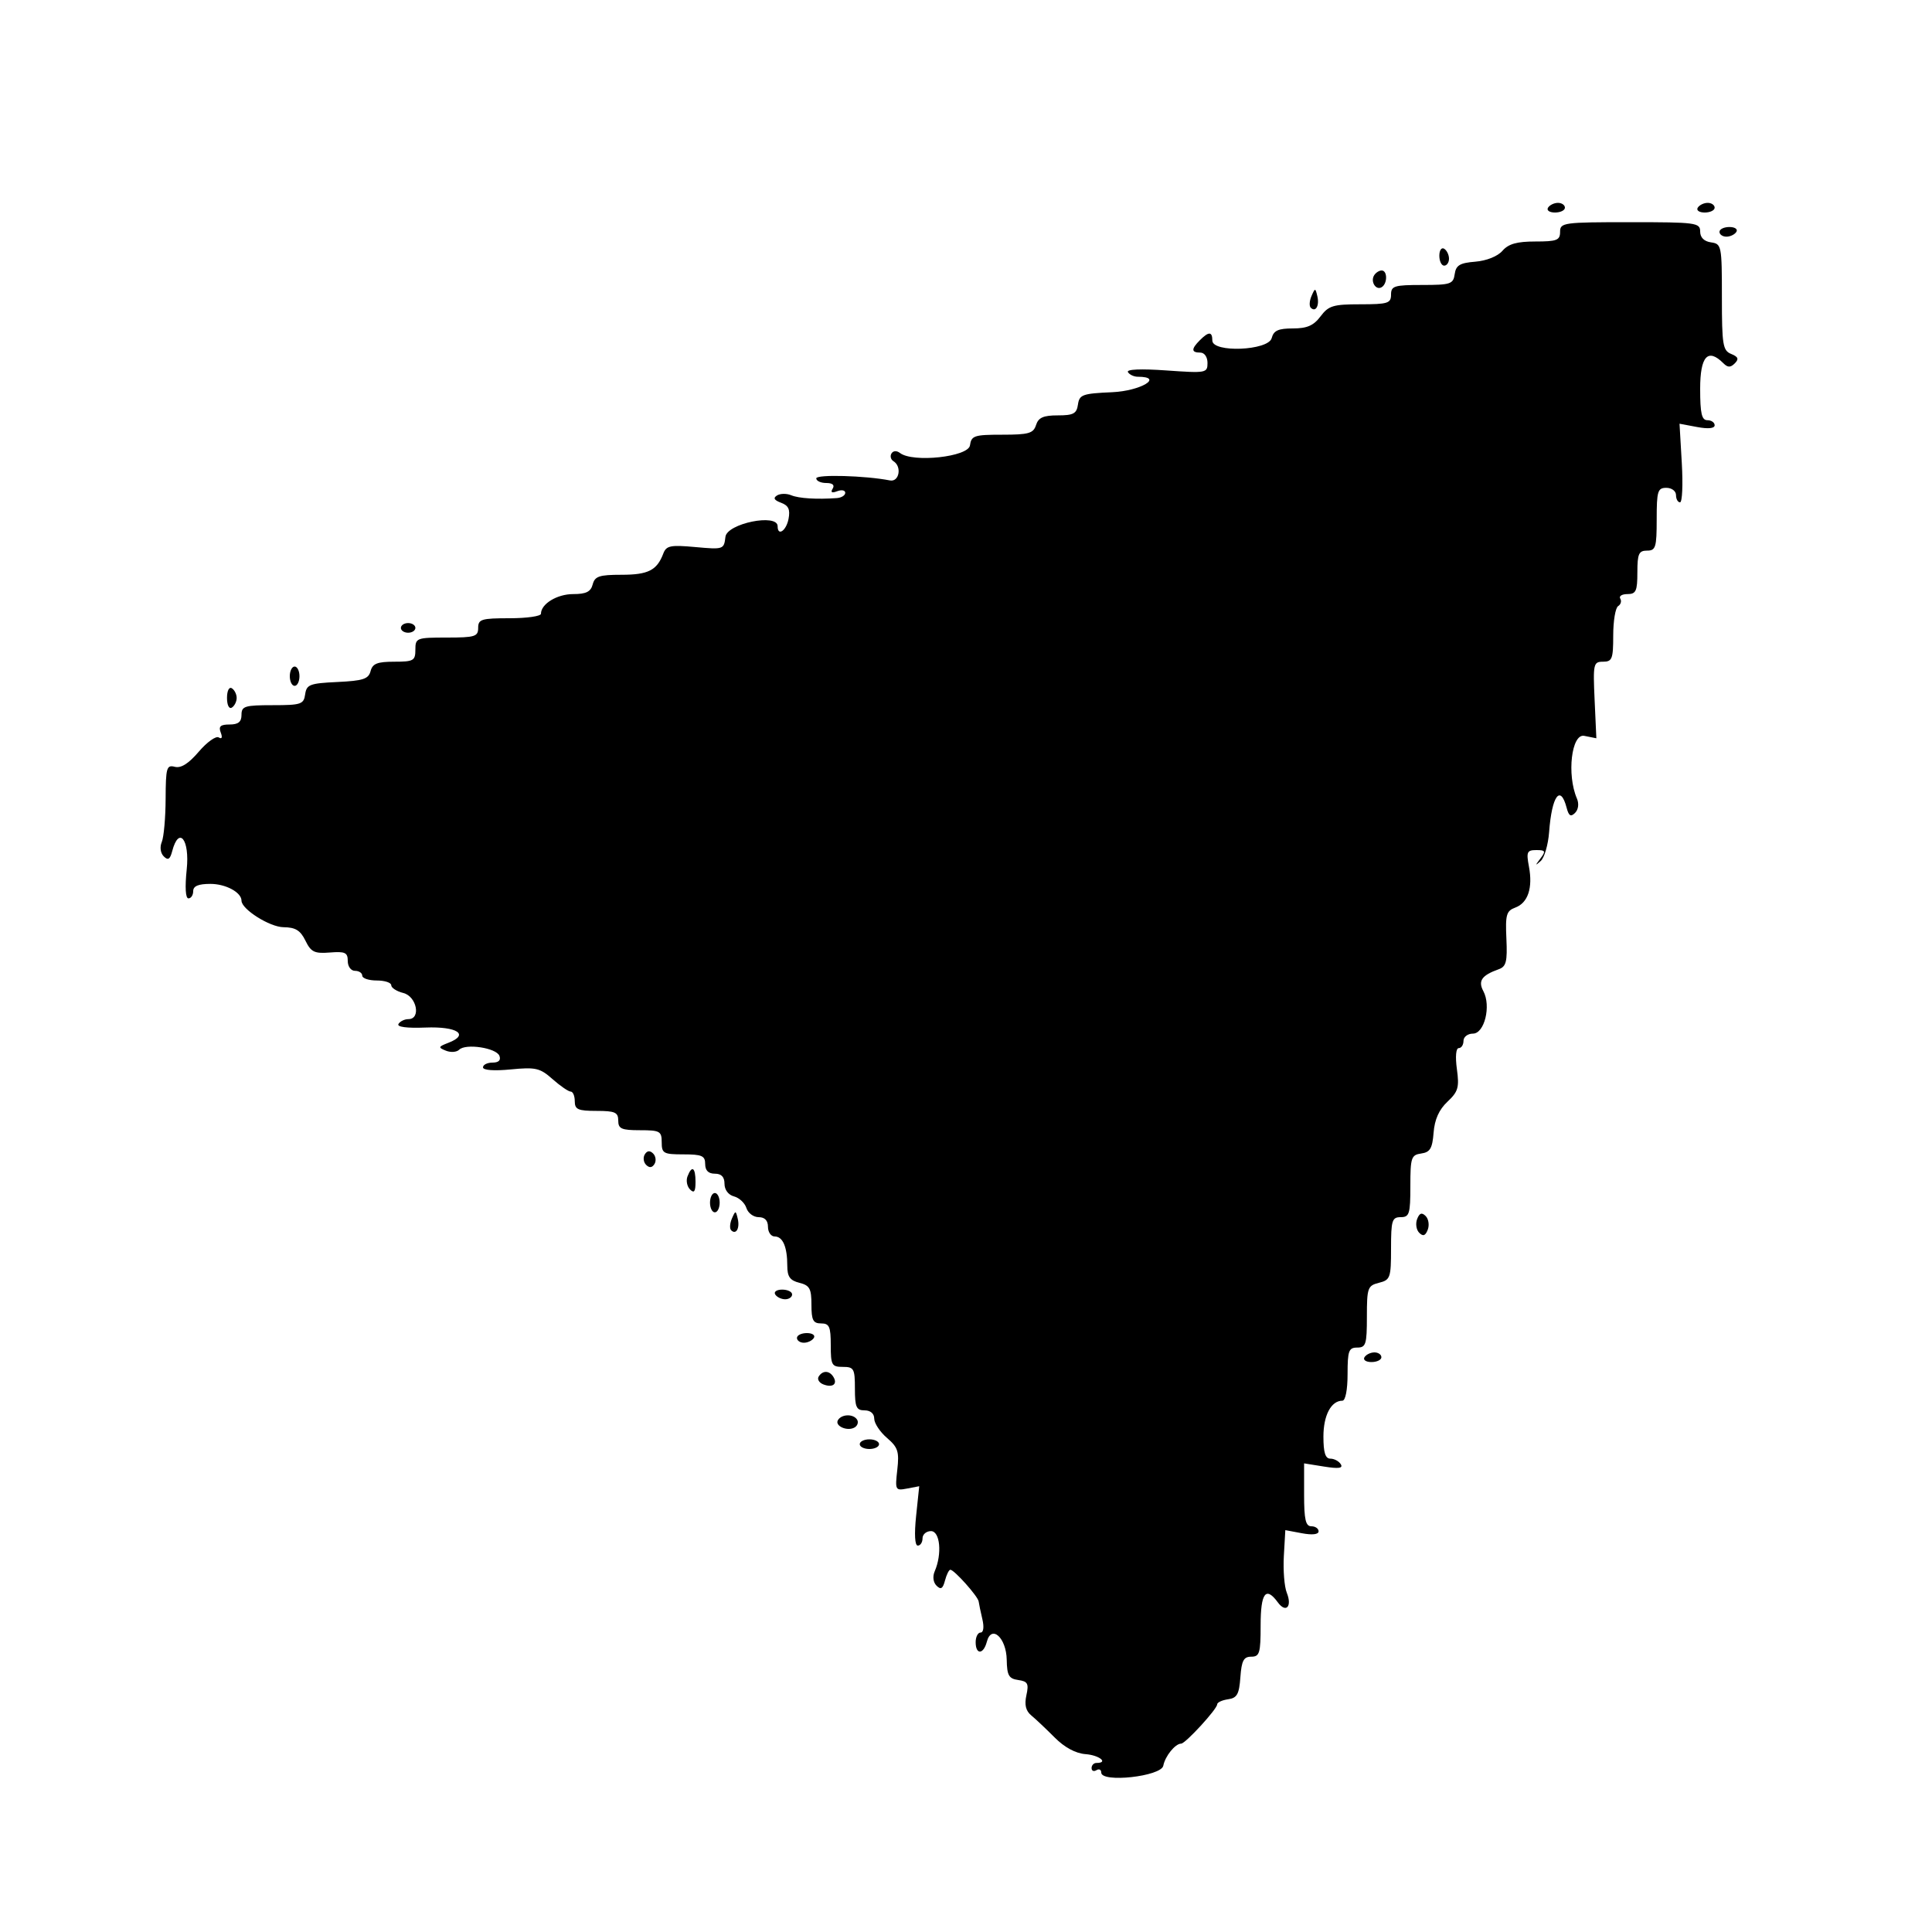
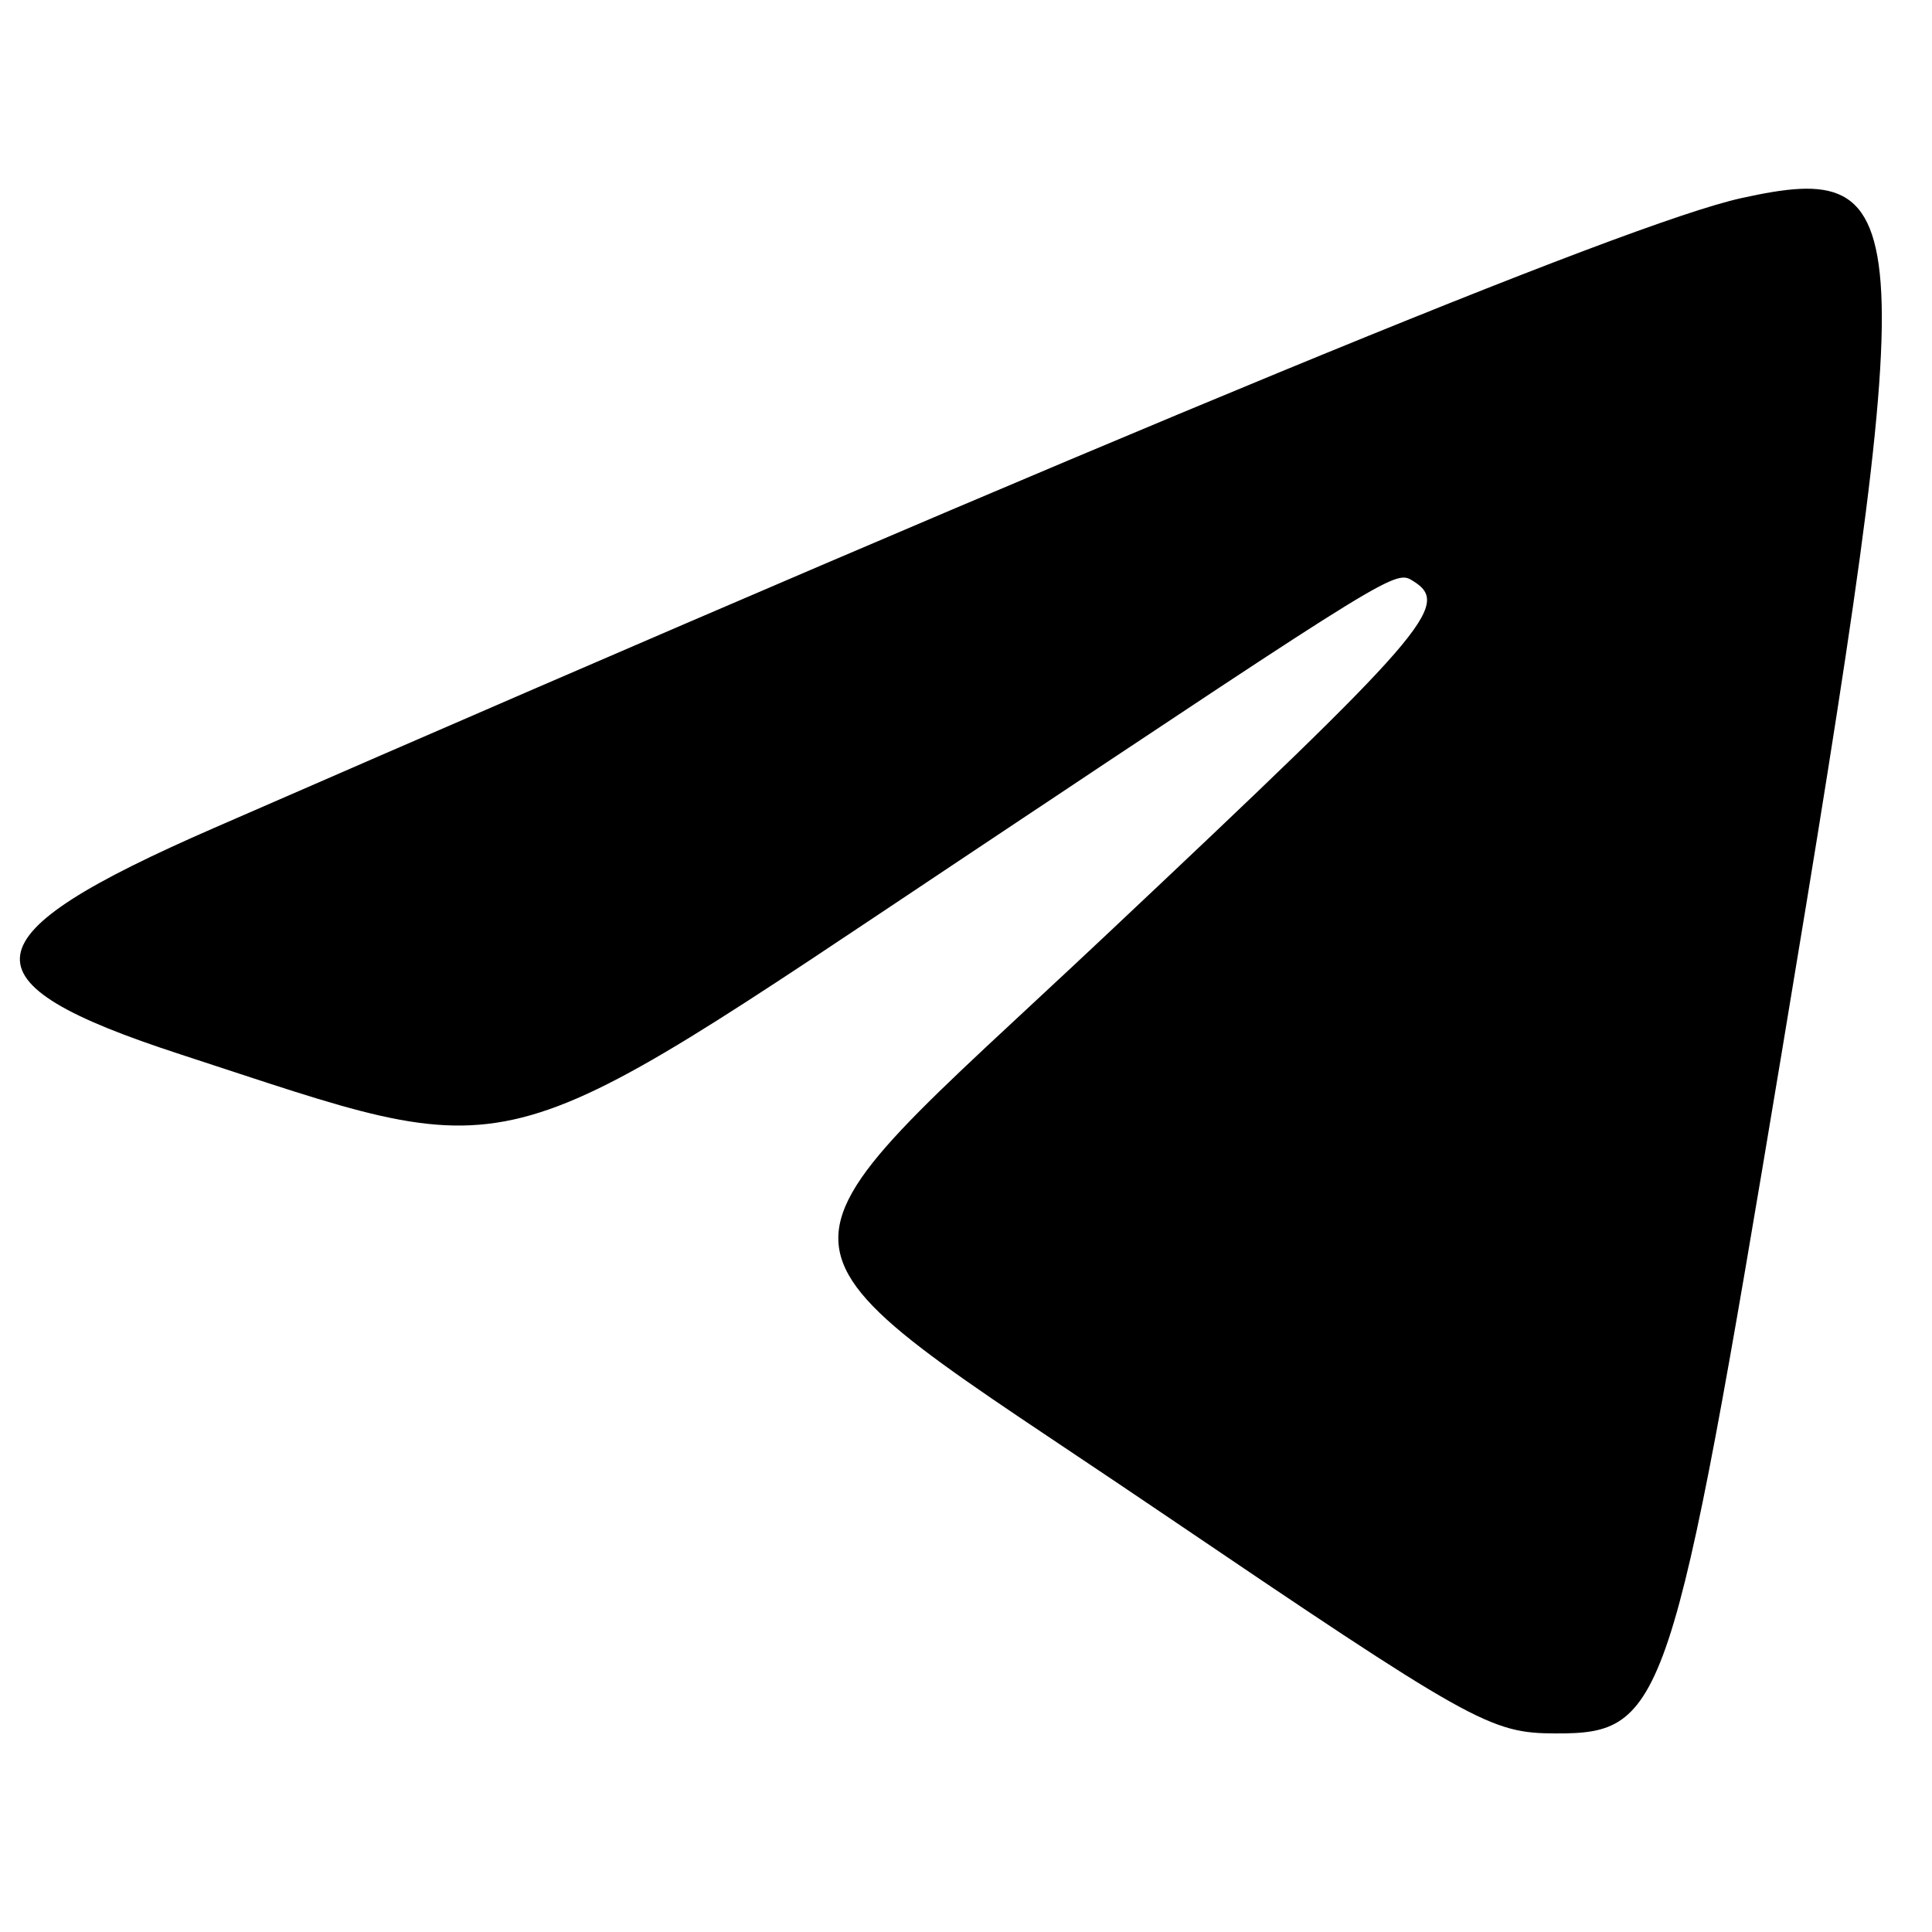
- <svg xmlns="http://www.w3.org/2000/svg" id="svg" version="1.1" width="400" height="400" style="display: block;">
+ <svg xmlns="http://www.w3.org/2000/svg" id="svg" width="400" height="400" viewBox="0, 0, 400,400">
  <g id="svgg">
-     <path id="path0" d="M320.500 43.000 C 320.160 43.550,320.809 44.000,321.941 44.000 C 323.073 44.000,324.000 43.550,324.000 43.000 C 324.000 42.450,323.352 42.000,322.559 42.000 C 321.766 42.000,320.840 42.450,320.500 43.000 M351.500 43.000 C 351.160 43.550,351.809 44.000,352.941 44.000 C 354.073 44.000,355.000 43.550,355.000 43.000 C 355.000 42.450,354.352 42.000,353.559 42.000 C 352.766 42.000,351.840 42.450,351.500 43.000 M323.000 48.000 C 323.000 49.740,322.333 50.000,317.867 50.000 C 314.043 50.000,312.308 50.492,311.062 51.928 C 310.074 53.068,307.778 53.988,305.445 54.178 C 302.234 54.440,301.441 54.919,301.180 56.750 C 300.887 58.817,300.338 59.000,294.430 59.000 C 288.667 59.000,288.000 59.207,288.000 61.000 C 288.000 62.790,287.333 63.000,281.640 63.000 C 276.023 63.000,275.061 63.292,273.403 65.500 C 271.968 67.410,270.615 68.000,267.669 68.000 C 264.654 68.000,263.699 68.436,263.290 70.000 C 262.608 72.607,251.000 73.079,251.000 70.500 C 251.000 68.620,250.258 68.600,248.429 70.429 C 246.600 72.258,246.620 73.000,248.500 73.000 C 249.368 73.000,250.000 73.905,250.000 75.149 C 250.000 77.226,249.717 77.277,241.470 76.695 C 236.159 76.320,233.162 76.453,233.529 77.047 C 233.853 77.571,234.766 78.000,235.559 78.000 C 241.068 78.000,236.191 80.944,230.250 81.204 C 224.117 81.473,223.471 81.706,223.180 83.750 C 222.912 85.640,222.243 86.000,218.998 86.000 C 216.013 86.000,214.990 86.455,214.500 88.000 C 213.953 89.724,212.987 90.000,207.502 90.000 C 201.697 90.000,201.111 90.194,200.820 92.214 C 200.476 94.593,189.019 95.841,186.339 93.791 C 185.650 93.264,184.932 93.301,184.573 93.882 C 184.240 94.421,184.425 95.144,184.984 95.490 C 186.771 96.595,186.172 99.847,184.250 99.468 C 179.187 98.470,169.000 98.183,169.000 99.038 C 169.000 99.567,169.927 100.000,171.059 100.000 C 172.376 100.000,172.858 100.421,172.395 101.170 C 171.909 101.957,172.217 102.131,173.336 101.701 C 174.251 101.350,175.000 101.499,175.000 102.031 C 175.000 102.564,174.213 103.056,173.250 103.125 C 169.072 103.422,165.378 103.191,163.798 102.532 C 162.862 102.142,161.547 102.162,160.877 102.576 C 160.023 103.104,160.271 103.556,161.705 104.087 C 163.254 104.660,163.632 105.472,163.260 107.422 C 162.785 109.903,161.000 111.108,161.000 108.948 C 161.000 106.239,150.514 108.376,150.193 111.150 C 149.892 113.754,149.784 113.791,143.964 113.263 C 138.796 112.794,137.951 112.966,137.327 114.613 C 136.013 118.080,134.201 119.000,128.688 119.000 C 124.074 119.000,123.153 119.308,122.710 121.000 C 122.312 122.522,121.346 123.000,118.665 123.000 C 115.333 123.000,112.000 125.036,112.000 127.071 C 112.000 127.582,109.075 128.000,105.500 128.000 C 99.667 128.000,99.000 128.205,99.000 130.000 C 99.000 131.795,98.333 132.000,92.500 132.000 C 86.233 132.000,86.000 132.090,86.000 134.500 C 86.000 136.786,85.626 137.000,81.617 137.000 C 78.112 137.000,77.131 137.391,76.723 138.950 C 76.297 140.581,75.176 140.948,69.857 141.200 C 64.133 141.470,63.468 141.724,63.180 143.750 C 62.887 145.817,62.338 146.000,56.430 146.000 C 50.667 146.000,50.000 146.207,50.000 148.000 C 50.000 149.460,49.333 150.000,47.531 150.000 C 45.640 150.000,45.212 150.389,45.701 151.664 C 46.098 152.698,45.941 153.082,45.286 152.677 C 44.707 152.319,42.844 153.651,41.147 155.638 C 39.044 158.100,37.467 159.094,36.192 158.760 C 34.496 158.317,34.319 158.935,34.291 165.386 C 34.275 169.299,33.917 173.318,33.498 174.317 C 33.053 175.377,33.220 176.620,33.900 177.300 C 34.787 178.187,35.205 177.933,35.649 176.233 C 37.035 170.935,39.308 173.781,38.658 180.000 C 38.272 183.696,38.409 186.000,39.015 186.000 C 39.557 186.000,40.000 185.325,40.000 184.500 C 40.000 183.447,41.063 183.000,43.571 183.000 C 46.745 183.000,50.000 184.760,50.000 186.477 C 50.000 188.250,55.843 191.940,58.695 191.968 C 61.173 191.993,62.193 192.618,63.235 194.750 C 64.391 197.117,65.094 197.459,68.289 197.207 C 71.455 196.956,72.000 197.213,72.000 198.957 C 72.000 200.106,72.656 201.000,73.500 201.000 C 74.325 201.000,75.000 201.450,75.000 202.000 C 75.000 202.550,76.350 203.000,78.000 203.000 C 79.650 203.000,81.000 203.441,81.000 203.981 C 81.000 204.520,82.125 205.244,83.500 205.589 C 86.285 206.288,87.208 211.000,84.559 211.000 C 83.766 211.000,82.842 211.447,82.504 211.993 C 82.118 212.619,84.183 212.896,88.089 212.743 C 94.680 212.485,97.255 214.199,92.834 215.901 C 90.722 216.714,90.673 216.869,92.317 217.533 C 93.317 217.936,94.554 217.846,95.067 217.333 C 96.414 215.986,102.768 216.952,103.401 218.601 C 103.748 219.508,103.244 220.000,101.969 220.000 C 100.886 220.000,100.000 220.443,100.000 220.985 C 100.000 221.581,102.266 221.750,105.750 221.412 C 110.924 220.911,111.791 221.113,114.406 223.428 C 116.004 224.842,117.691 226.000,118.156 226.000 C 118.620 226.000,119.000 226.900,119.000 228.000 C 119.000 229.704,119.667 230.000,123.500 230.000 C 127.333 230.000,128.000 230.296,128.000 232.000 C 128.000 233.704,128.667 234.000,132.500 234.000 C 136.633 234.000,137.000 234.204,137.000 236.500 C 137.000 238.796,137.367 239.000,141.500 239.000 C 145.333 239.000,146.000 239.296,146.000 241.000 C 146.000 242.333,146.667 243.000,148.000 243.000 C 149.363 243.000,150.000 243.667,150.000 245.094 C 150.000 246.334,150.801 247.397,151.967 247.702 C 153.049 247.984,154.204 249.067,154.534 250.108 C 154.865 251.149,156.004 252.000,157.067 252.000 C 158.333 252.000,159.000 252.690,159.000 254.000 C 159.000 255.100,159.627 256.000,160.393 256.000 C 162.074 256.000,163.000 258.154,163.000 262.063 C 163.000 264.321,163.552 265.101,165.500 265.589 C 167.631 266.124,168.000 266.791,168.000 270.108 C 168.000 273.333,168.343 274.000,170.000 274.000 C 171.704 274.000,172.000 274.667,172.000 278.500 C 172.000 282.633,172.204 283.000,174.500 283.000 C 176.796 283.000,177.000 283.367,177.000 287.500 C 177.000 291.333,177.296 292.000,179.000 292.000 C 180.224 292.000,181.000 292.667,181.000 293.718 C 181.000 294.663,182.185 296.454,183.632 297.698 C 185.920 299.664,186.200 300.531,185.774 304.314 C 185.299 308.523,185.367 308.652,187.799 308.188 L 190.316 307.707 189.673 313.853 C 189.276 317.656,189.406 320.000,190.015 320.000 C 190.557 320.000,191.000 319.325,191.000 318.500 C 191.000 317.675,191.787 317.000,192.750 317.000 C 194.638 317.000,195.078 321.734,193.523 325.317 C 193.053 326.400,193.205 327.605,193.900 328.300 C 194.787 329.187,195.205 328.933,195.649 327.233 C 195.971 326.005,196.470 325.000,196.758 325.000 C 197.562 325.000,202.484 330.514,202.622 331.569 C 202.689 332.081,203.035 333.738,203.391 335.250 C 203.773 336.874,203.621 338.000,203.019 338.000 C 202.459 338.000,202.000 338.900,202.000 340.000 C 202.000 342.634,203.617 342.572,204.313 339.911 C 205.263 336.278,208.351 339.075,208.432 343.641 C 208.489 346.888,208.867 347.552,210.812 347.828 C 212.787 348.108,213.034 348.568,212.504 350.983 C 212.070 352.960,212.373 354.216,213.512 355.156 C 214.408 355.895,216.582 357.948,218.343 359.717 C 220.411 361.795,222.687 363.021,224.772 363.179 C 227.618 363.396,229.580 365.000,227.000 365.000 C 226.450 365.000,226.000 365.477,226.000 366.059 C 226.000 366.641,226.450 366.840,227.000 366.500 C 227.550 366.160,228.000 366.380,228.000 366.989 C 228.000 369.164,240.424 367.793,240.848 365.571 C 241.225 363.591,243.320 361.000,244.544 361.000 C 245.431 361.000,252.000 353.841,252.000 352.874 C 252.000 352.470,253.012 351.995,254.250 351.820 C 256.120 351.554,256.552 350.783,256.807 347.250 C 257.056 343.814,257.487 343.000,259.057 343.000 C 260.782 343.000,261.000 342.269,261.000 336.500 C 261.000 329.787,262.074 328.352,264.558 331.748 C 266.244 334.055,267.574 332.625,266.412 329.754 C 265.911 328.514,265.638 325.092,265.806 322.149 L 266.112 316.798 269.556 317.444 C 271.697 317.846,273.000 317.695,273.000 317.045 C 273.000 316.470,272.325 316.000,271.500 316.000 C 270.320 316.000,270.000 314.610,270.000 309.488 L 270.000 302.976 274.153 303.640 C 277.168 304.123,278.111 303.989,277.594 303.152 C 277.202 302.519,276.234 302.000,275.441 302.000 C 274.396 302.000,274.000 300.742,274.000 297.429 C 274.000 293.023,275.599 290.000,277.929 290.000 C 278.561 290.000,279.000 287.744,279.000 284.500 C 279.000 279.667,279.242 279.000,281.000 279.000 C 282.791 279.000,283.000 278.333,283.000 272.608 C 283.000 266.625,283.160 266.177,285.500 265.589 C 287.845 265.001,288.000 264.560,288.000 258.481 C 288.000 252.667,288.206 252.000,290.000 252.000 C 291.793 252.000,292.000 251.333,292.000 245.570 C 292.000 239.662,292.183 239.113,294.250 238.820 C 296.090 238.558,296.557 237.772,296.811 234.500 C 297.023 231.774,297.936 229.736,299.677 228.102 C 301.901 226.015,302.154 225.142,301.635 221.352 C 301.281 218.769,301.437 217.000,302.019 217.000 C 302.559 217.000,303.000 216.325,303.000 215.500 C 303.000 214.675,303.880 214.000,304.955 214.000 C 307.344 214.000,308.751 208.271,307.113 205.210 C 305.967 203.070,306.772 201.928,310.323 200.659 C 311.841 200.116,312.102 199.061,311.883 194.346 C 311.653 189.379,311.879 188.589,313.722 187.907 C 316.350 186.935,317.380 183.840,316.550 179.413 C 315.981 176.382,316.152 176.000,318.077 176.000 C 319.979 176.000,320.083 176.214,318.921 177.750 C 317.799 179.233,317.808 179.311,318.985 178.263 C 319.749 177.582,320.533 174.882,320.728 172.263 C 321.283 164.787,323.064 162.314,324.351 167.233 C 324.795 168.933,325.213 169.187,326.100 168.300 C 326.792 167.608,326.947 166.396,326.481 165.317 C 324.357 160.397,325.364 151.823,328.004 152.351 L 330.508 152.852 330.148 144.926 C 329.807 137.420,329.900 137.000,331.894 137.000 C 333.777 137.000,334.000 136.425,334.000 131.559 C 334.000 128.566,334.457 125.835,335.016 125.490 C 335.575 125.144,335.774 124.443,335.457 123.931 C 335.141 123.419,335.809 123.000,336.941 123.000 C 338.715 123.000,339.000 122.376,339.000 118.500 C 339.000 114.667,339.296 114.000,341.000 114.000 C 342.795 114.000,343.000 113.333,343.000 107.500 C 343.000 101.667,343.205 101.000,345.000 101.000 C 346.111 101.000,347.000 101.667,347.000 102.500 C 347.000 103.325,347.376 104.000,347.835 104.000 C 348.294 104.000,348.457 100.338,348.198 95.863 L 347.727 87.726 351.364 88.408 C 353.661 88.839,355.000 88.706,355.000 88.045 C 355.000 87.470,354.325 87.000,353.500 87.000 C 352.321 87.000,352.000 85.611,352.000 80.500 C 352.000 73.753,353.594 71.994,356.800 75.200 C 357.716 76.116,358.277 76.123,359.170 75.230 C 360.062 74.338,359.885 73.876,358.420 73.280 C 356.690 72.577,356.500 71.409,356.500 61.500 C 356.500 50.854,356.428 50.490,354.250 50.180 C 352.804 49.975,352.000 49.171,352.000 47.930 C 352.000 46.112,351.159 46.000,337.500 46.000 C 323.667 46.000,323.000 46.092,323.000 48.000 M356.000 48.000 C 356.000 48.550,356.648 49.000,357.441 49.000 C 358.234 49.000,359.160 48.550,359.500 48.000 C 359.840 47.450,359.191 47.000,358.059 47.000 C 356.927 47.000,356.000 47.450,356.000 48.000 M298.000 52.941 C 298.000 54.073,298.450 55.000,299.000 55.000 C 299.550 55.000,300.000 54.352,300.000 53.559 C 300.000 52.766,299.550 51.840,299.000 51.500 C 298.450 51.160,298.000 51.809,298.000 52.941 M284.500 57.000 C 283.684 58.320,284.880 60.192,286.069 59.457 C 287.284 58.707,287.276 56.000,286.059 56.000 C 285.541 56.000,284.840 56.450,284.500 57.000 M271.531 61.293 C 271.103 62.279,271.034 63.367,271.376 63.710 C 272.392 64.725,273.211 63.299,272.743 61.328 C 272.329 59.581,272.275 59.580,271.531 61.293 M83.000 130.000 C 83.000 130.550,83.675 131.000,84.500 131.000 C 85.325 131.000,86.000 130.550,86.000 130.000 C 86.000 129.450,85.325 129.000,84.500 129.000 C 83.675 129.000,83.000 129.450,83.000 130.000 M60.000 140.000 C 60.000 141.100,60.450 142.000,61.000 142.000 C 61.550 142.000,62.000 141.100,62.000 140.000 C 62.000 138.900,61.550 138.000,61.000 138.000 C 60.450 138.000,60.000 138.900,60.000 140.000 M47.000 144.500 C 47.000 145.991,47.431 146.852,48.000 146.500 C 48.550 146.160,49.000 145.260,49.000 144.500 C 49.000 143.740,48.550 142.840,48.000 142.500 C 47.431 142.148,47.000 143.009,47.000 144.500 M133.500 239.000 C 133.101 239.646,133.224 240.624,133.774 241.174 C 134.441 241.841,135.016 241.783,135.500 241.000 C 135.899 240.354,135.776 239.376,135.226 238.826 C 134.559 238.159,133.984 238.217,133.500 239.000 M142.336 243.567 C 142.005 244.429,142.244 245.644,142.867 246.267 C 143.711 247.111,144.000 246.711,144.000 244.700 C 144.000 241.691,143.251 241.182,142.336 243.567 M147.000 249.000 C 147.000 250.100,147.450 251.000,148.000 251.000 C 148.550 251.000,149.000 250.100,149.000 249.000 C 149.000 247.900,148.550 247.000,148.000 247.000 C 147.450 247.000,147.000 247.900,147.000 249.000 M151.531 252.293 C 151.103 253.279,151.034 254.367,151.376 254.710 C 152.392 255.725,153.211 254.299,152.743 252.328 C 152.329 250.581,152.275 250.580,151.531 252.293 M293.400 252.400 C 293.034 253.354,293.229 254.629,293.834 255.234 C 294.634 256.034,295.116 255.861,295.600 254.600 C 295.966 253.646,295.771 252.371,295.166 251.766 C 294.366 250.966,293.884 251.139,293.400 252.400 M160.500 268.000 C 160.840 268.550,161.766 269.000,162.559 269.000 C 163.352 269.000,164.000 268.550,164.000 268.000 C 164.000 267.450,163.073 267.000,161.941 267.000 C 160.809 267.000,160.160 267.450,160.500 268.000 M165.000 277.000 C 165.000 277.550,165.648 278.000,166.441 278.000 C 167.234 278.000,168.160 277.550,168.500 277.000 C 168.840 276.450,168.191 276.000,167.059 276.000 C 165.927 276.000,165.000 276.450,165.000 277.000 M282.500 281.000 C 282.160 281.550,282.809 282.000,283.941 282.000 C 285.073 282.000,286.000 281.550,286.000 281.000 C 286.000 280.450,285.352 280.000,284.559 280.000 C 283.766 280.000,282.840 280.450,282.500 281.000 M169.496 285.007 C 169.153 285.561,169.596 286.292,170.480 286.631 C 172.394 287.365,173.461 286.556,172.541 285.067 C 171.711 283.723,170.306 283.696,169.496 285.007 M173.496 294.007 C 172.736 295.236,175.488 296.434,176.968 295.520 C 177.554 295.158,177.774 294.443,177.457 293.931 C 176.694 292.696,174.277 292.742,173.496 294.007 M178.000 299.000 C 178.000 299.550,178.900 300.000,180.000 300.000 C 181.100 300.000,182.000 299.550,182.000 299.000 C 182.000 298.450,181.100 298.000,180.000 298.000 C 178.900 298.000,178.000 298.450,178.000 299.000 " stroke="none" fill="#000000" fill-rule="evenodd" />
+     <path id="path0" d="M360.465 41.031 C 337.013 46.216,233.453 88.927,44.342 171.407 C -7.323 193.940,-8.730 203.288,37.287 218.271 C 108.787 241.550,100.226 243.724,200.693 176.778 C 289.466 117.624,288.868 117.992,292.601 120.313 C 300.540 125.250,295.648 130.881,228.616 193.957 C 153.945 264.222,152.997 253.923,239.535 312.551 C 304.946 356.865,308.485 358.852,322.077 358.888 C 344.603 358.948,346.225 354.060,368.906 217.829 C 398.014 42.993,397.529 32.836,360.465 41.031 " stroke="none" fill="#000000" fill-rule="evenodd" />
  </g>
</svg>
